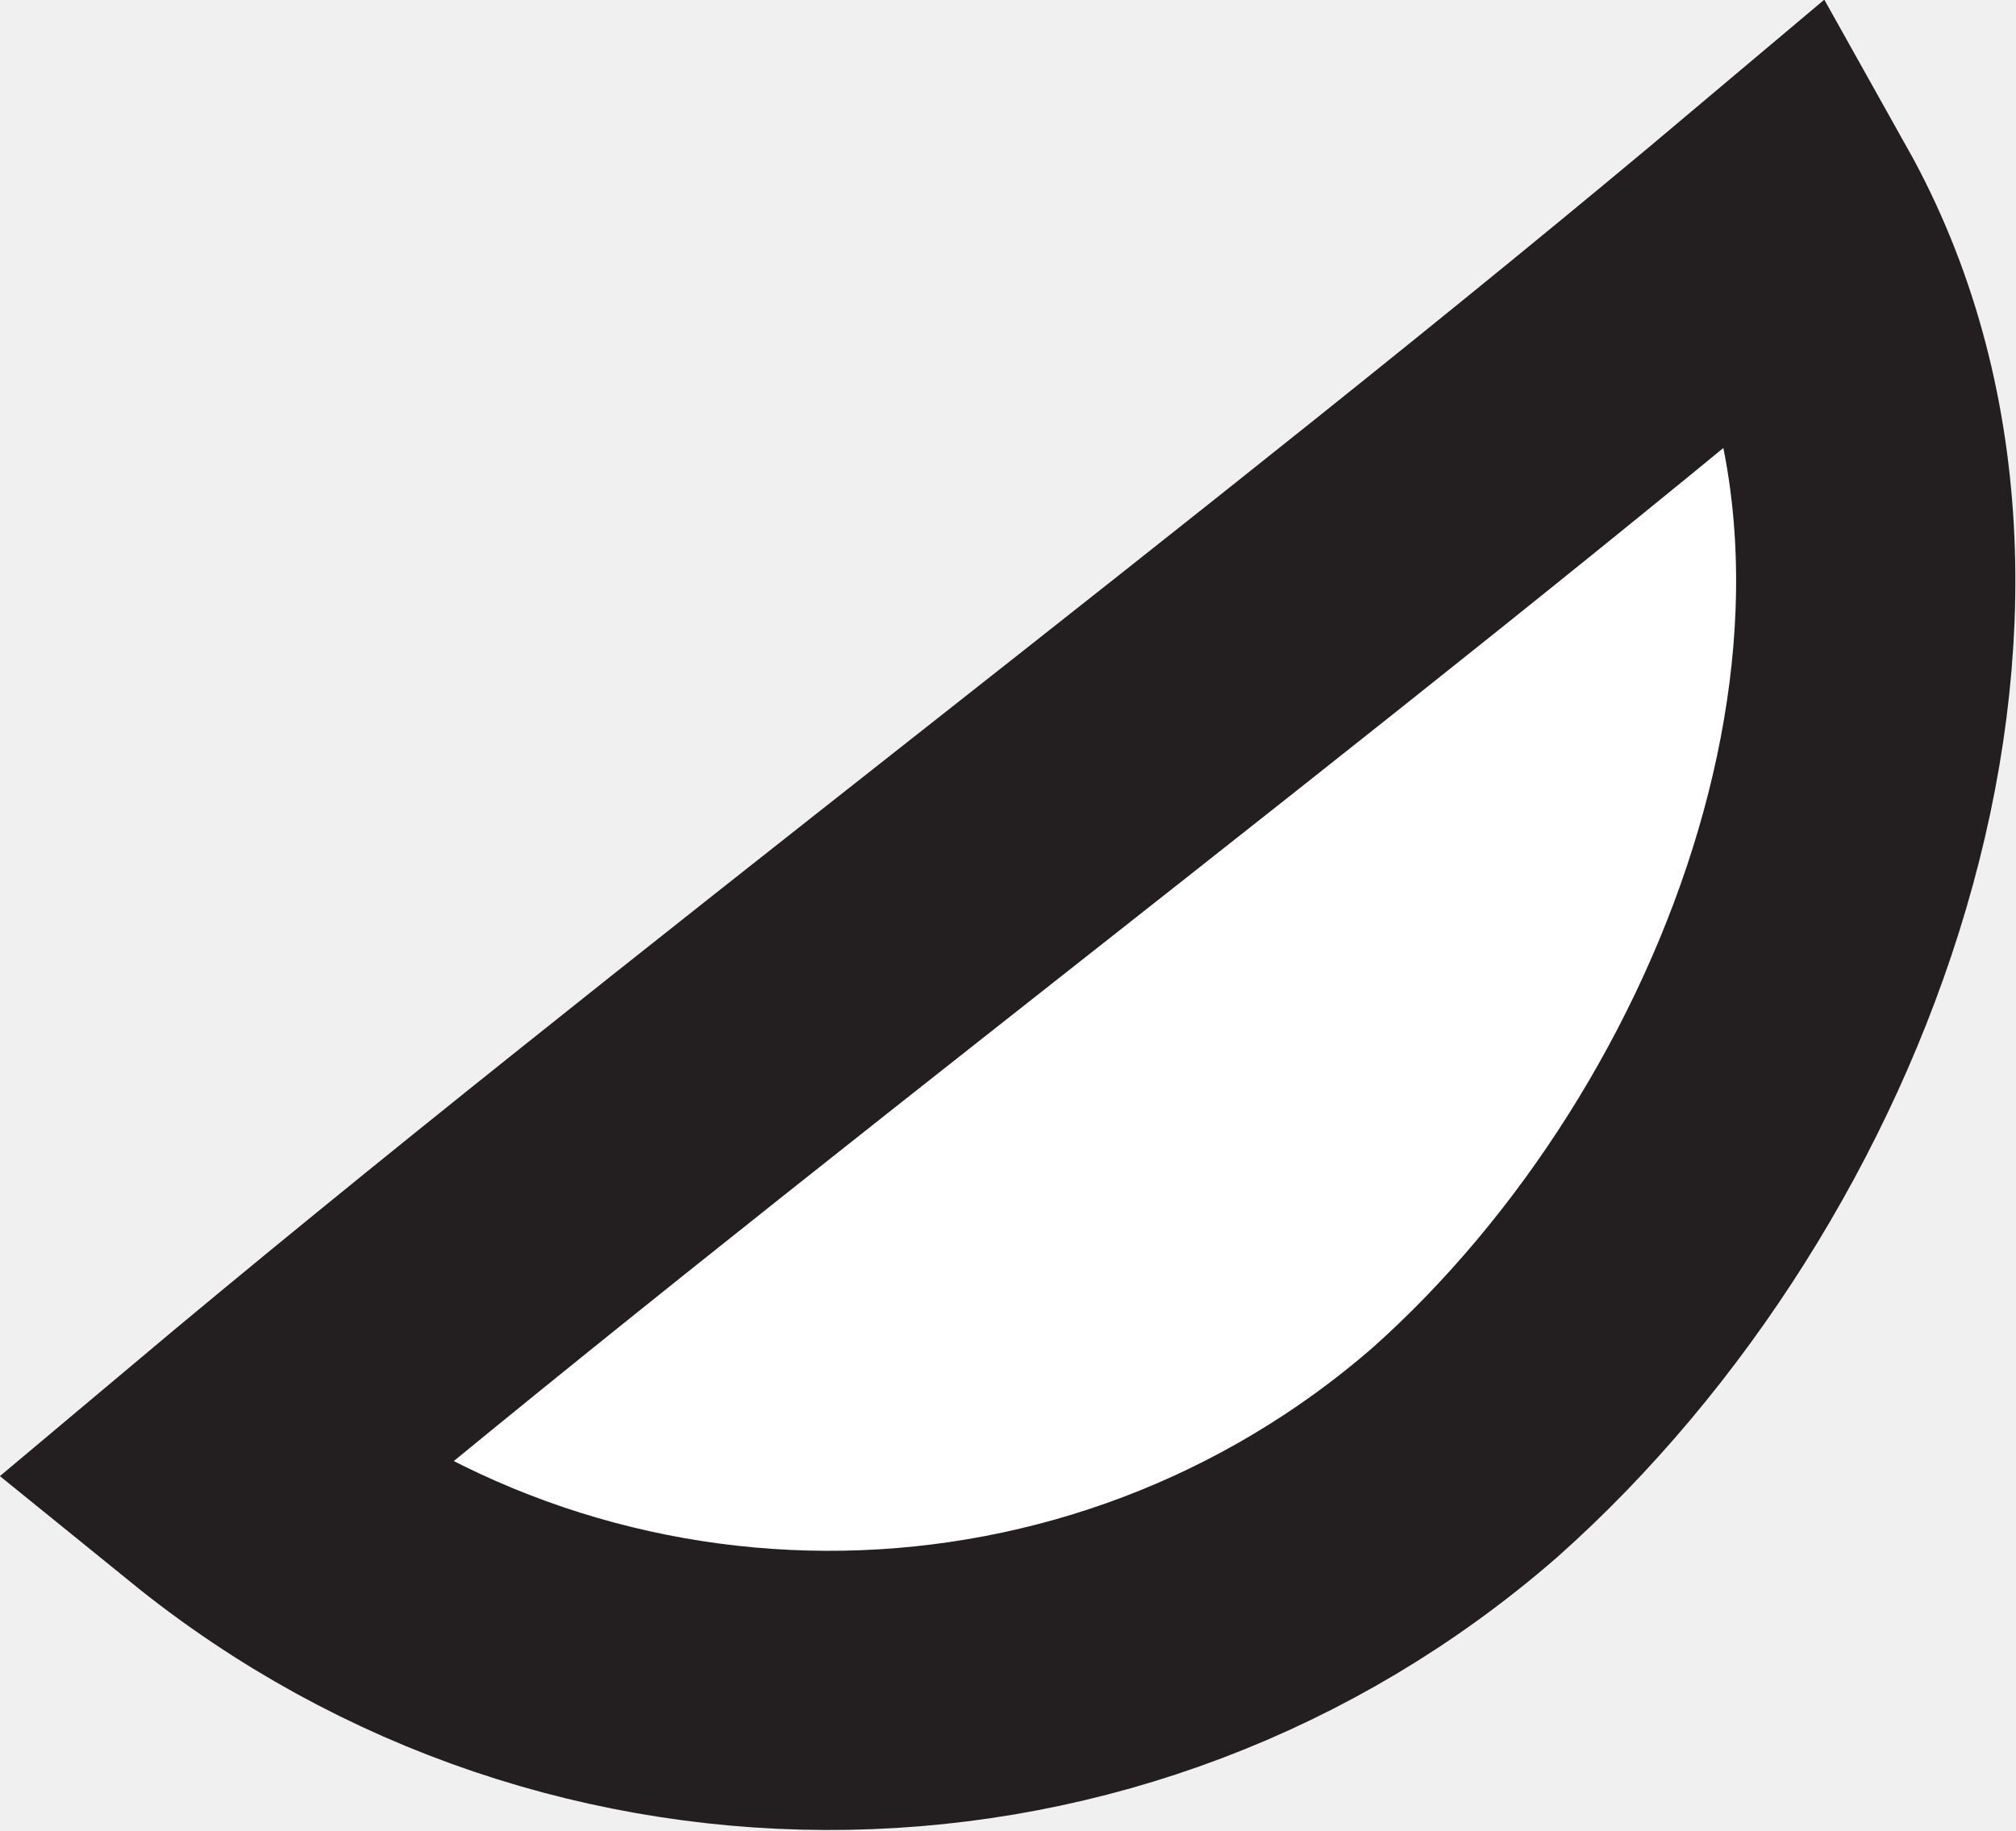
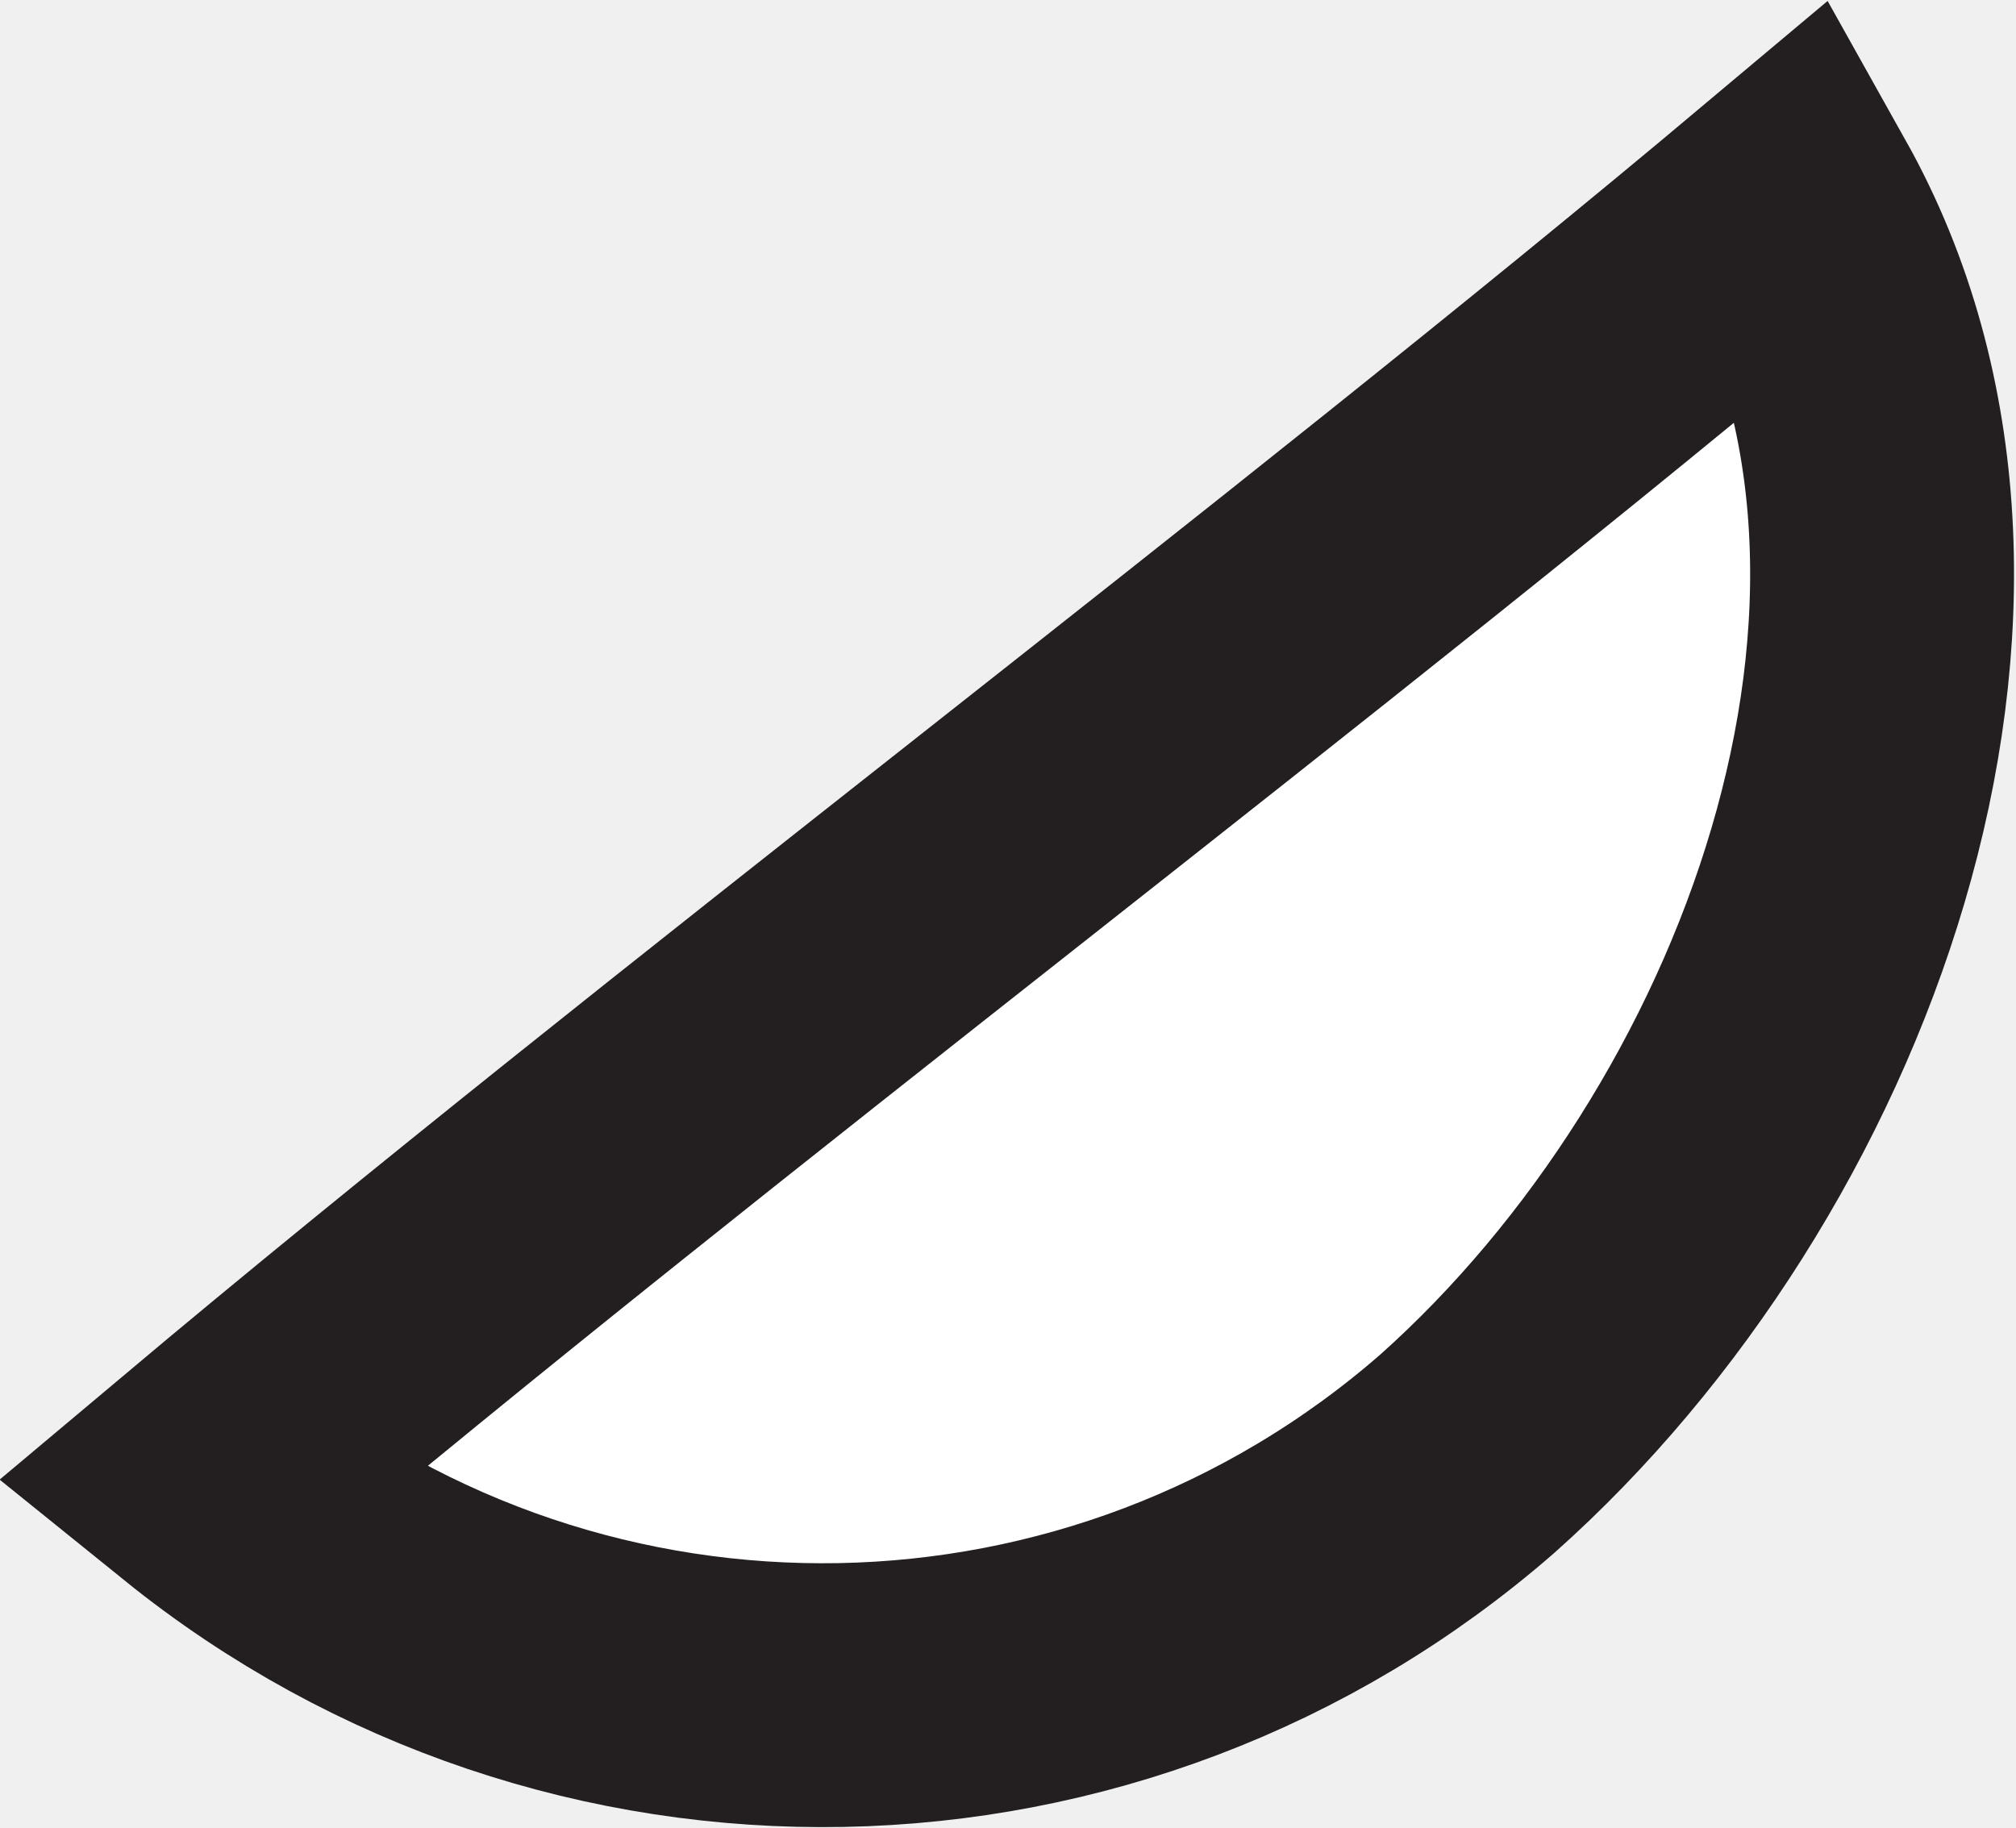
- <svg xmlns="http://www.w3.org/2000/svg" viewBox="0 0 15.45 14.03">
+ <svg xmlns="http://www.w3.org/2000/svg" viewBox="0 0 15.28 13.85">
  <defs>
-     <style>.cls-1{fill:#fff;stroke:#231f20;stroke-miterlimit:10;stroke-width:2.14px;}</style>
+     <style>.cls-1{fill:#fff;stroke:#231f20;stroke-miterlimit:10;stroke-width:2px;}</style>
  </defs>
  <g id="Layer_2" data-name="Layer 2">
    <g id="Layer_1-2" data-name="Layer 1">
-       <path class="cls-1" d="M1.68,11.3c3.69-3.1,8.32-6.55,12-9.65,1.68,3,.1,7.21-2.45,9.48A7.42,7.42,0,0,1,1.68,11.3Z" />
+       <path class="cls-1" d="M1.57,11.2c3.69-3.1,8.32-6.56,12-9.65,1.68,3,.1,7.2-2.45,9.47A7.43,7.43,0,0,1,1.57,11.2Z" />
    </g>
  </g>
</svg>
